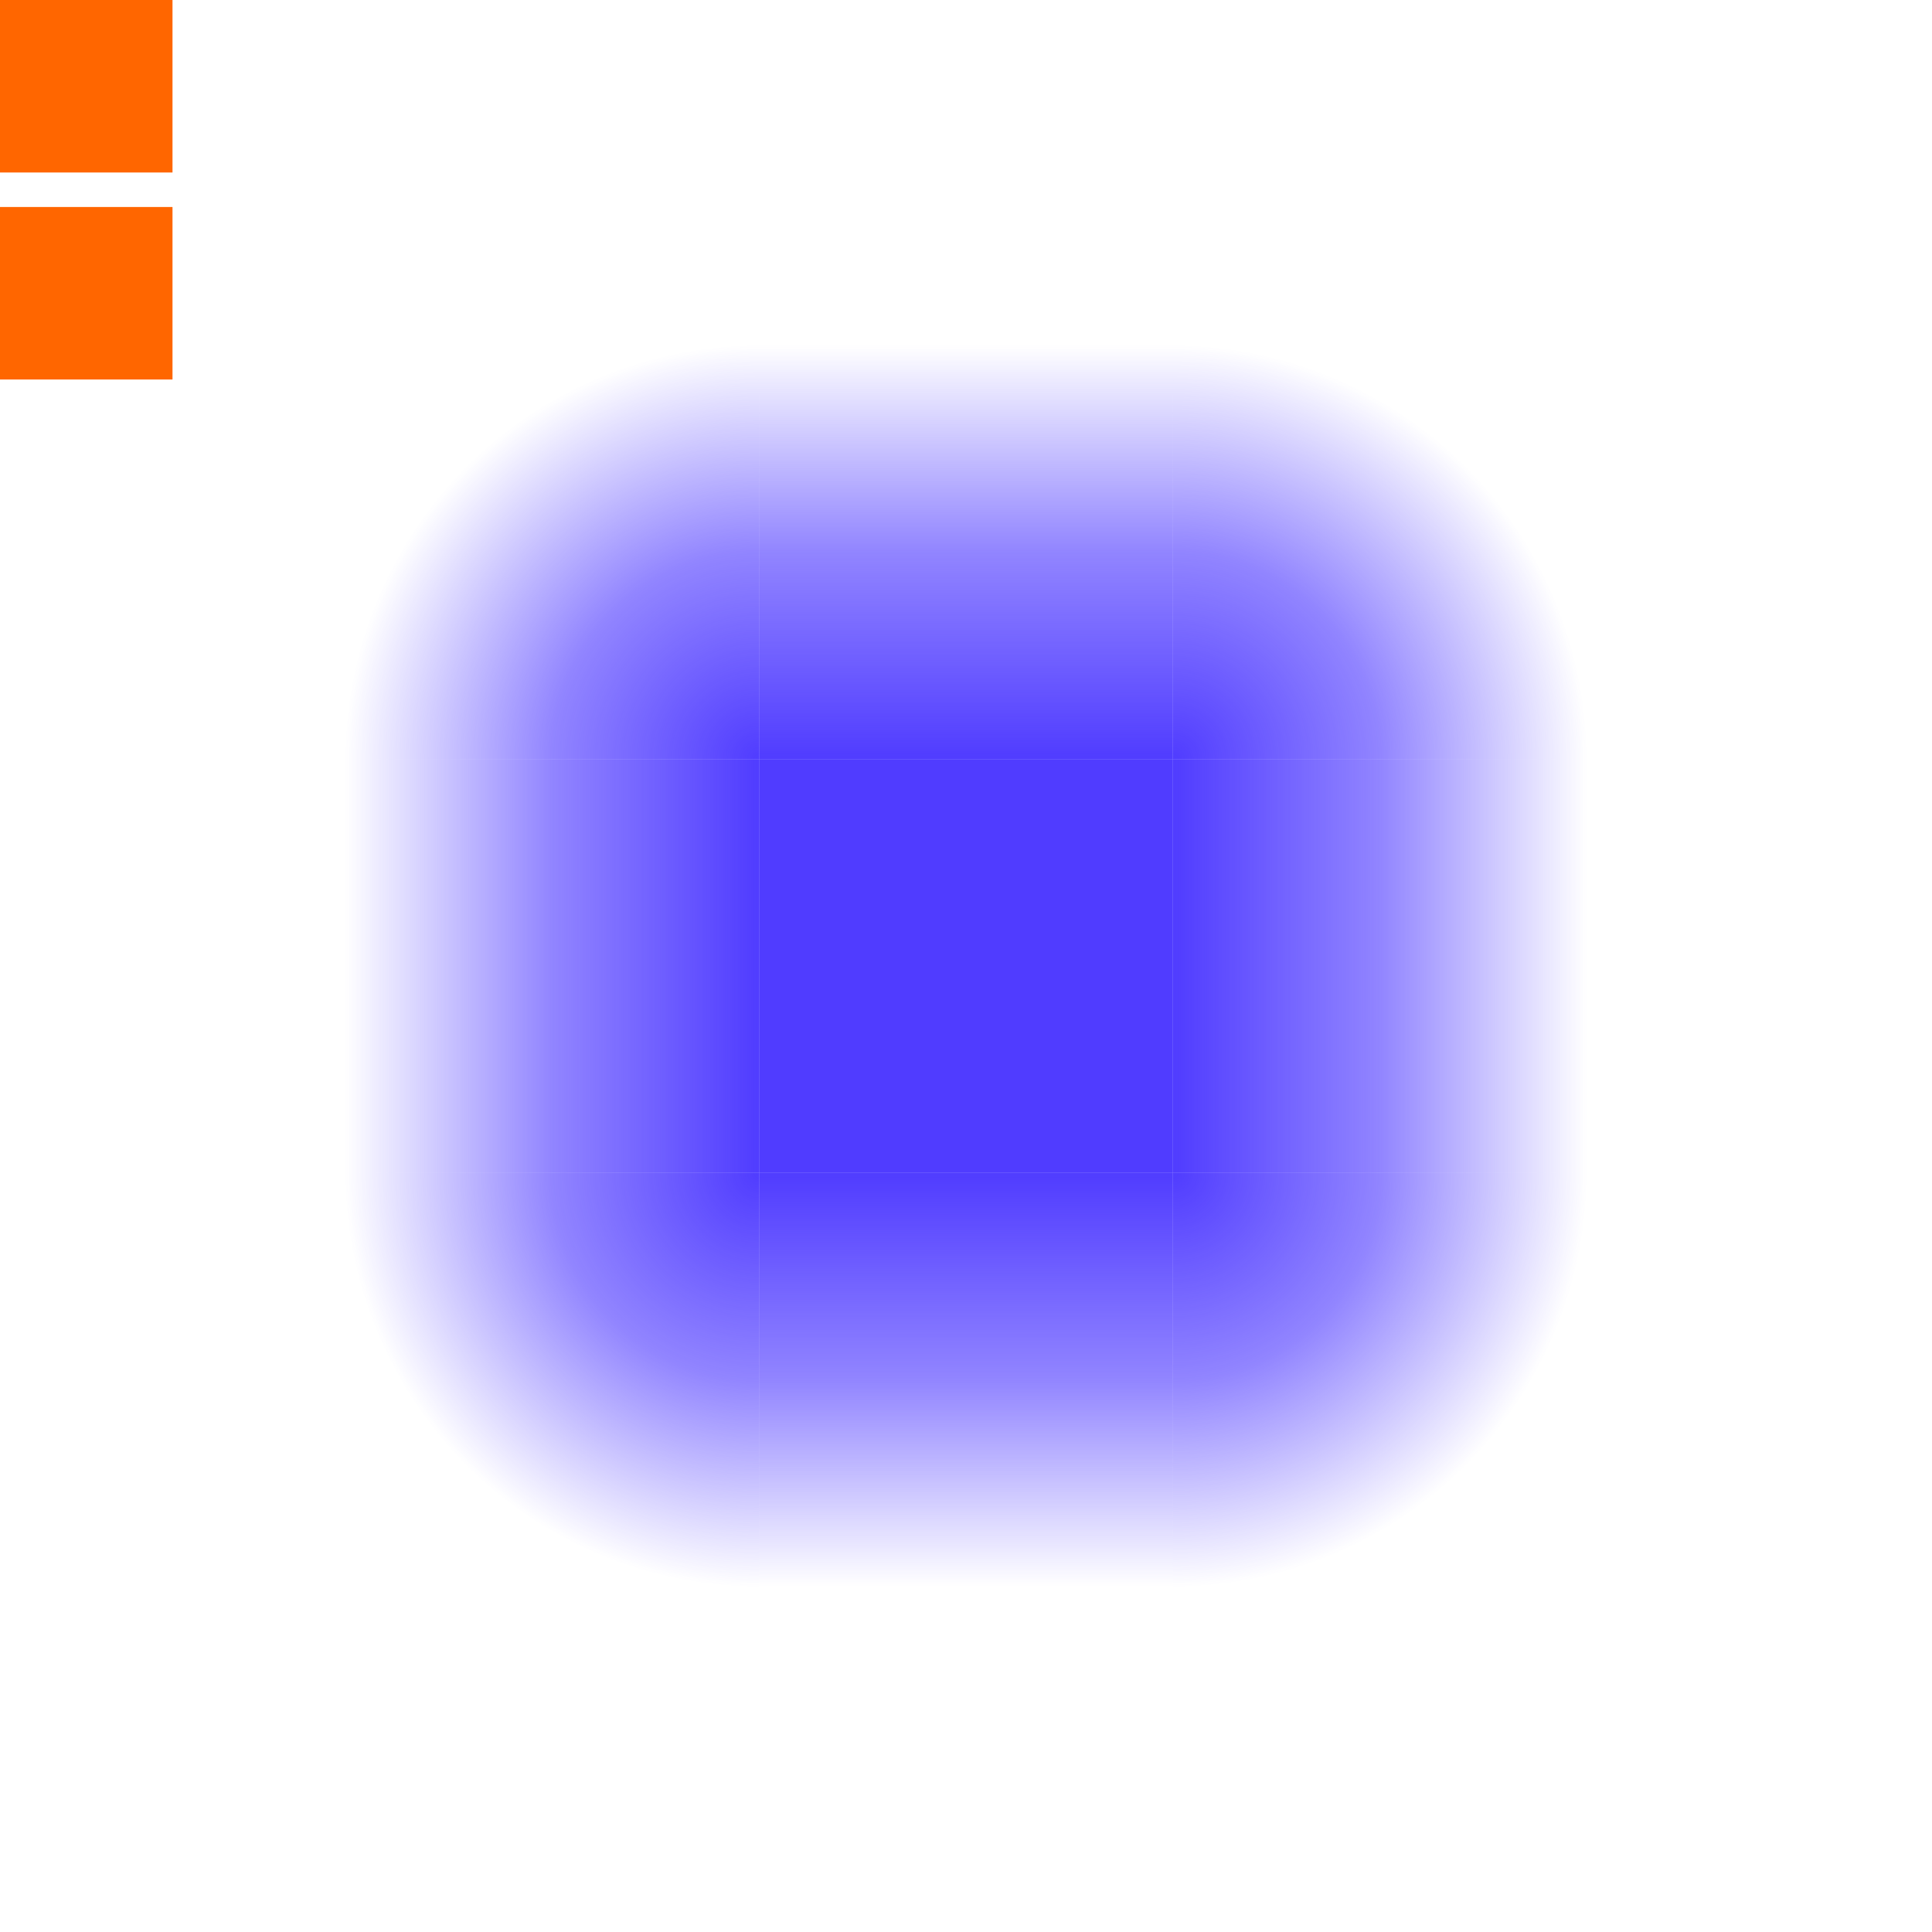
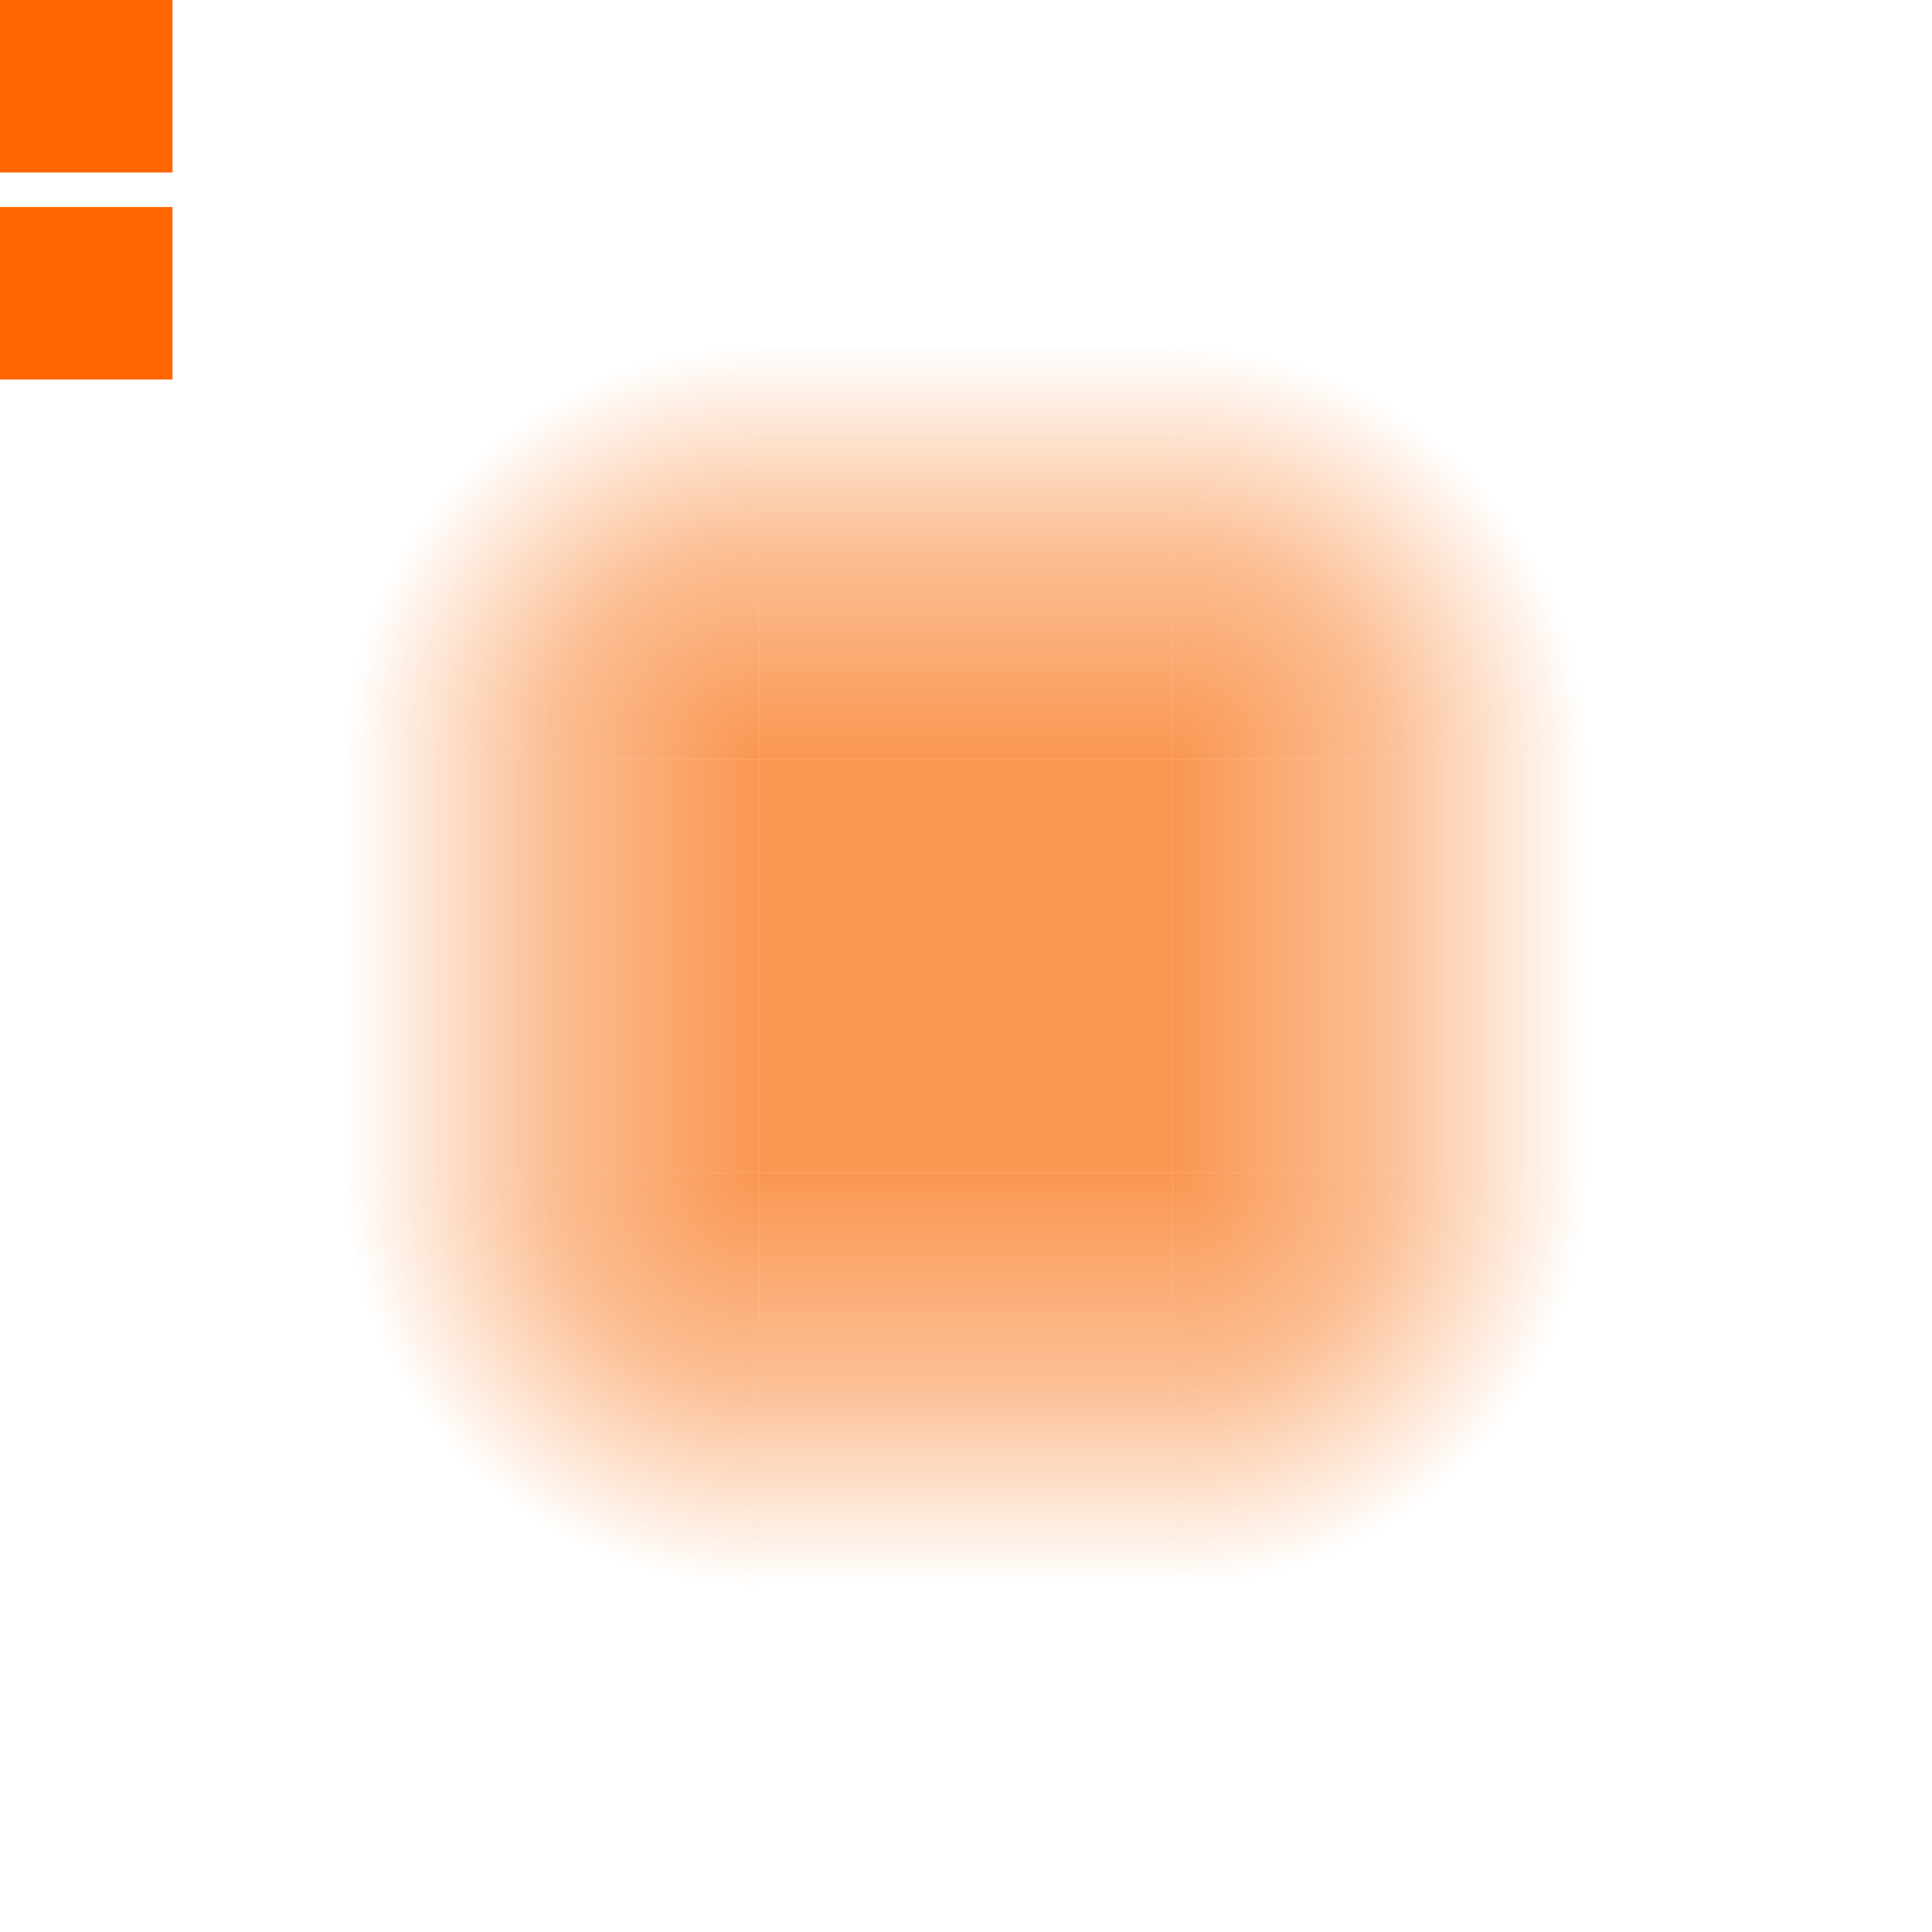
<svg xmlns="http://www.w3.org/2000/svg" xmlns:xlink="http://www.w3.org/1999/xlink" width="56" height="56" version="1.1" viewBox="0 0 56 56">
  <defs>
    <linearGradient id="a">
-       <stop class="ColorScheme-Highlight" stop-color="#503cff" offset="0" />
-       <stop class="ColorScheme-Highlight" stop-color="#503cff" stop-opacity=".627" offset=".5" />
-       <stop class="ColorScheme-Highlight" stop-color="#503cff" stop-opacity="0" offset="1" />
+       <stop class="ColorScheme-Highlight" stop-color="#fa9752" offset="0" />
+       <stop class="ColorScheme-Highlight" stop-color="#fa9752" stop-opacity=".627" offset=".5" />
+       <stop class="ColorScheme-Highlight" stop-color="#fa9752" stop-opacity="0" offset="1" />
    </linearGradient>
    <linearGradient id="i" x1="28" x2="28" y1="926.36" y2="914.36" gradientTransform="translate(0,-2.8217e-5)" gradientUnits="userSpaceOnUse" xlink:href="#a" />
    <linearGradient id="h" x1="28" x2="28" y1="926.36" y2="914.36" gradientTransform="translate(904.36,-960.36)" gradientUnits="userSpaceOnUse" xlink:href="#a" />
    <linearGradient id="f" x1="28" x2="28" y1="926.36" y2="914.36" gradientTransform="translate(0 -1864.7)" gradientUnits="userSpaceOnUse" xlink:href="#a" />
    <linearGradient id="g" x1="28" x2="28" y1="926.36" y2="914.36" gradientTransform="translate(-960.36,-904.36)" gradientUnits="userSpaceOnUse" xlink:href="#a" />
    <radialGradient id="e" cx="22" cy="22" r="6" gradientTransform="matrix(-7.6817e-8,-2,2,-7.6817e-8,-22,970.36)" gradientUnits="userSpaceOnUse" xlink:href="#a" />
    <radialGradient id="d" cx="22" cy="22" r="6" gradientTransform="matrix(7.6817e-8,-2,-2,-7.6817e-8,78,970.36)" gradientUnits="userSpaceOnUse" xlink:href="#a" />
    <radialGradient id="b" cx="22" cy="22" r="6" gradientTransform="matrix(7.6817e-8,2,-2,7.6817e-8,78,894.36)" gradientUnits="userSpaceOnUse" xlink:href="#a" />
    <radialGradient id="c" cx="22" cy="22" r="6" gradientTransform="matrix(-7.6817e-8,2,2,7.6817e-8,-22,894.36)" gradientUnits="userSpaceOnUse" xlink:href="#a" />
  </defs>
  <rect id="hint-glow-radius" y="2.6172e-6" width="5" height="5" fill="#f60" />
  <rect id="hint-tile-center" y="6" width="5" height="5" fill="#f60" />
  <g id="top" transform="translate(0 -904.36)">
    <rect x="22" y="914.36" width="12" height="12" rx="0" ry="0" fill="url(#i)" fill-rule="evenodd" />
    <rect x="22" y="914.36" width="12" height="12" fill="none" />
  </g>
  <g id="left" transform="translate(0 -904.36)">
    <rect x="10" y="926.36" width="12" height="12" fill="none" />
    <rect transform="rotate(-90)" x="-938.36" y="10" width="12" height="12" rx="0" ry="0" fill="url(#g)" fill-rule="evenodd" />
  </g>
  <g id="right" transform="translate(0 -904.36)">
    <rect transform="rotate(90)" x="926.36" y="-46" width="12" height="12" rx="0" ry="0" fill="url(#h)" fill-rule="evenodd" />
  </g>
  <g id="center" transform="translate(0 -904.36)">
    <rect x="22" y="926.36" width="12" height="12" fill="none" />
-     <rect x="22" y="926.36" width="12" height="12" fill="#503cff" fill-rule="evenodd" />
+     <rect x="22" y="926.36" width="12" height="12" fill="#fa9752" fill-rule="evenodd" />
  </g>
  <g id="bottom" transform="translate(0 -904.36)">
    <rect x="22" y="938.36" width="12" height="12" fill="none" />
    <rect transform="scale(1,-1)" x="22" y="-950.36" width="12" height="12" rx="0" ry="0" fill="url(#f)" fill-rule="evenodd" />
  </g>
  <g id="bottomright" transform="translate(0 -904.36)">
    <rect x="34" y="938.36" width="12" height="12" fill="none" />
    <path d="m34 950.36a12 12 0 0 0 12-12h-12z" fill="url(#b)" fill-rule="evenodd" />
  </g>
  <g id="topright" transform="translate(0 -904.36)">
    <rect x="34" y="914.36" width="12" height="12" fill="none" />
    <path d="m34 914.36a12 12 0 0 1 12 12h-12z" fill="url(#d)" fill-rule="evenodd" />
  </g>
  <g id="bottomleft" transform="translate(0 -904.36)">
    <rect x="10" y="938.36" width="12" height="12" fill="none" />
    <path d="m22 950.36a12 12 0 0 1-12-12h12z" fill="url(#c)" fill-rule="evenodd" />
  </g>
  <g id="topleft" transform="translate(0 -904.36)">
    <rect x="10" y="914.36" width="12" height="12" fill="none" />
    <path d="m22 914.36a12 12 0 0 0-12 12h12z" fill="url(#e)" fill-rule="evenodd" />
  </g>
</svg>
